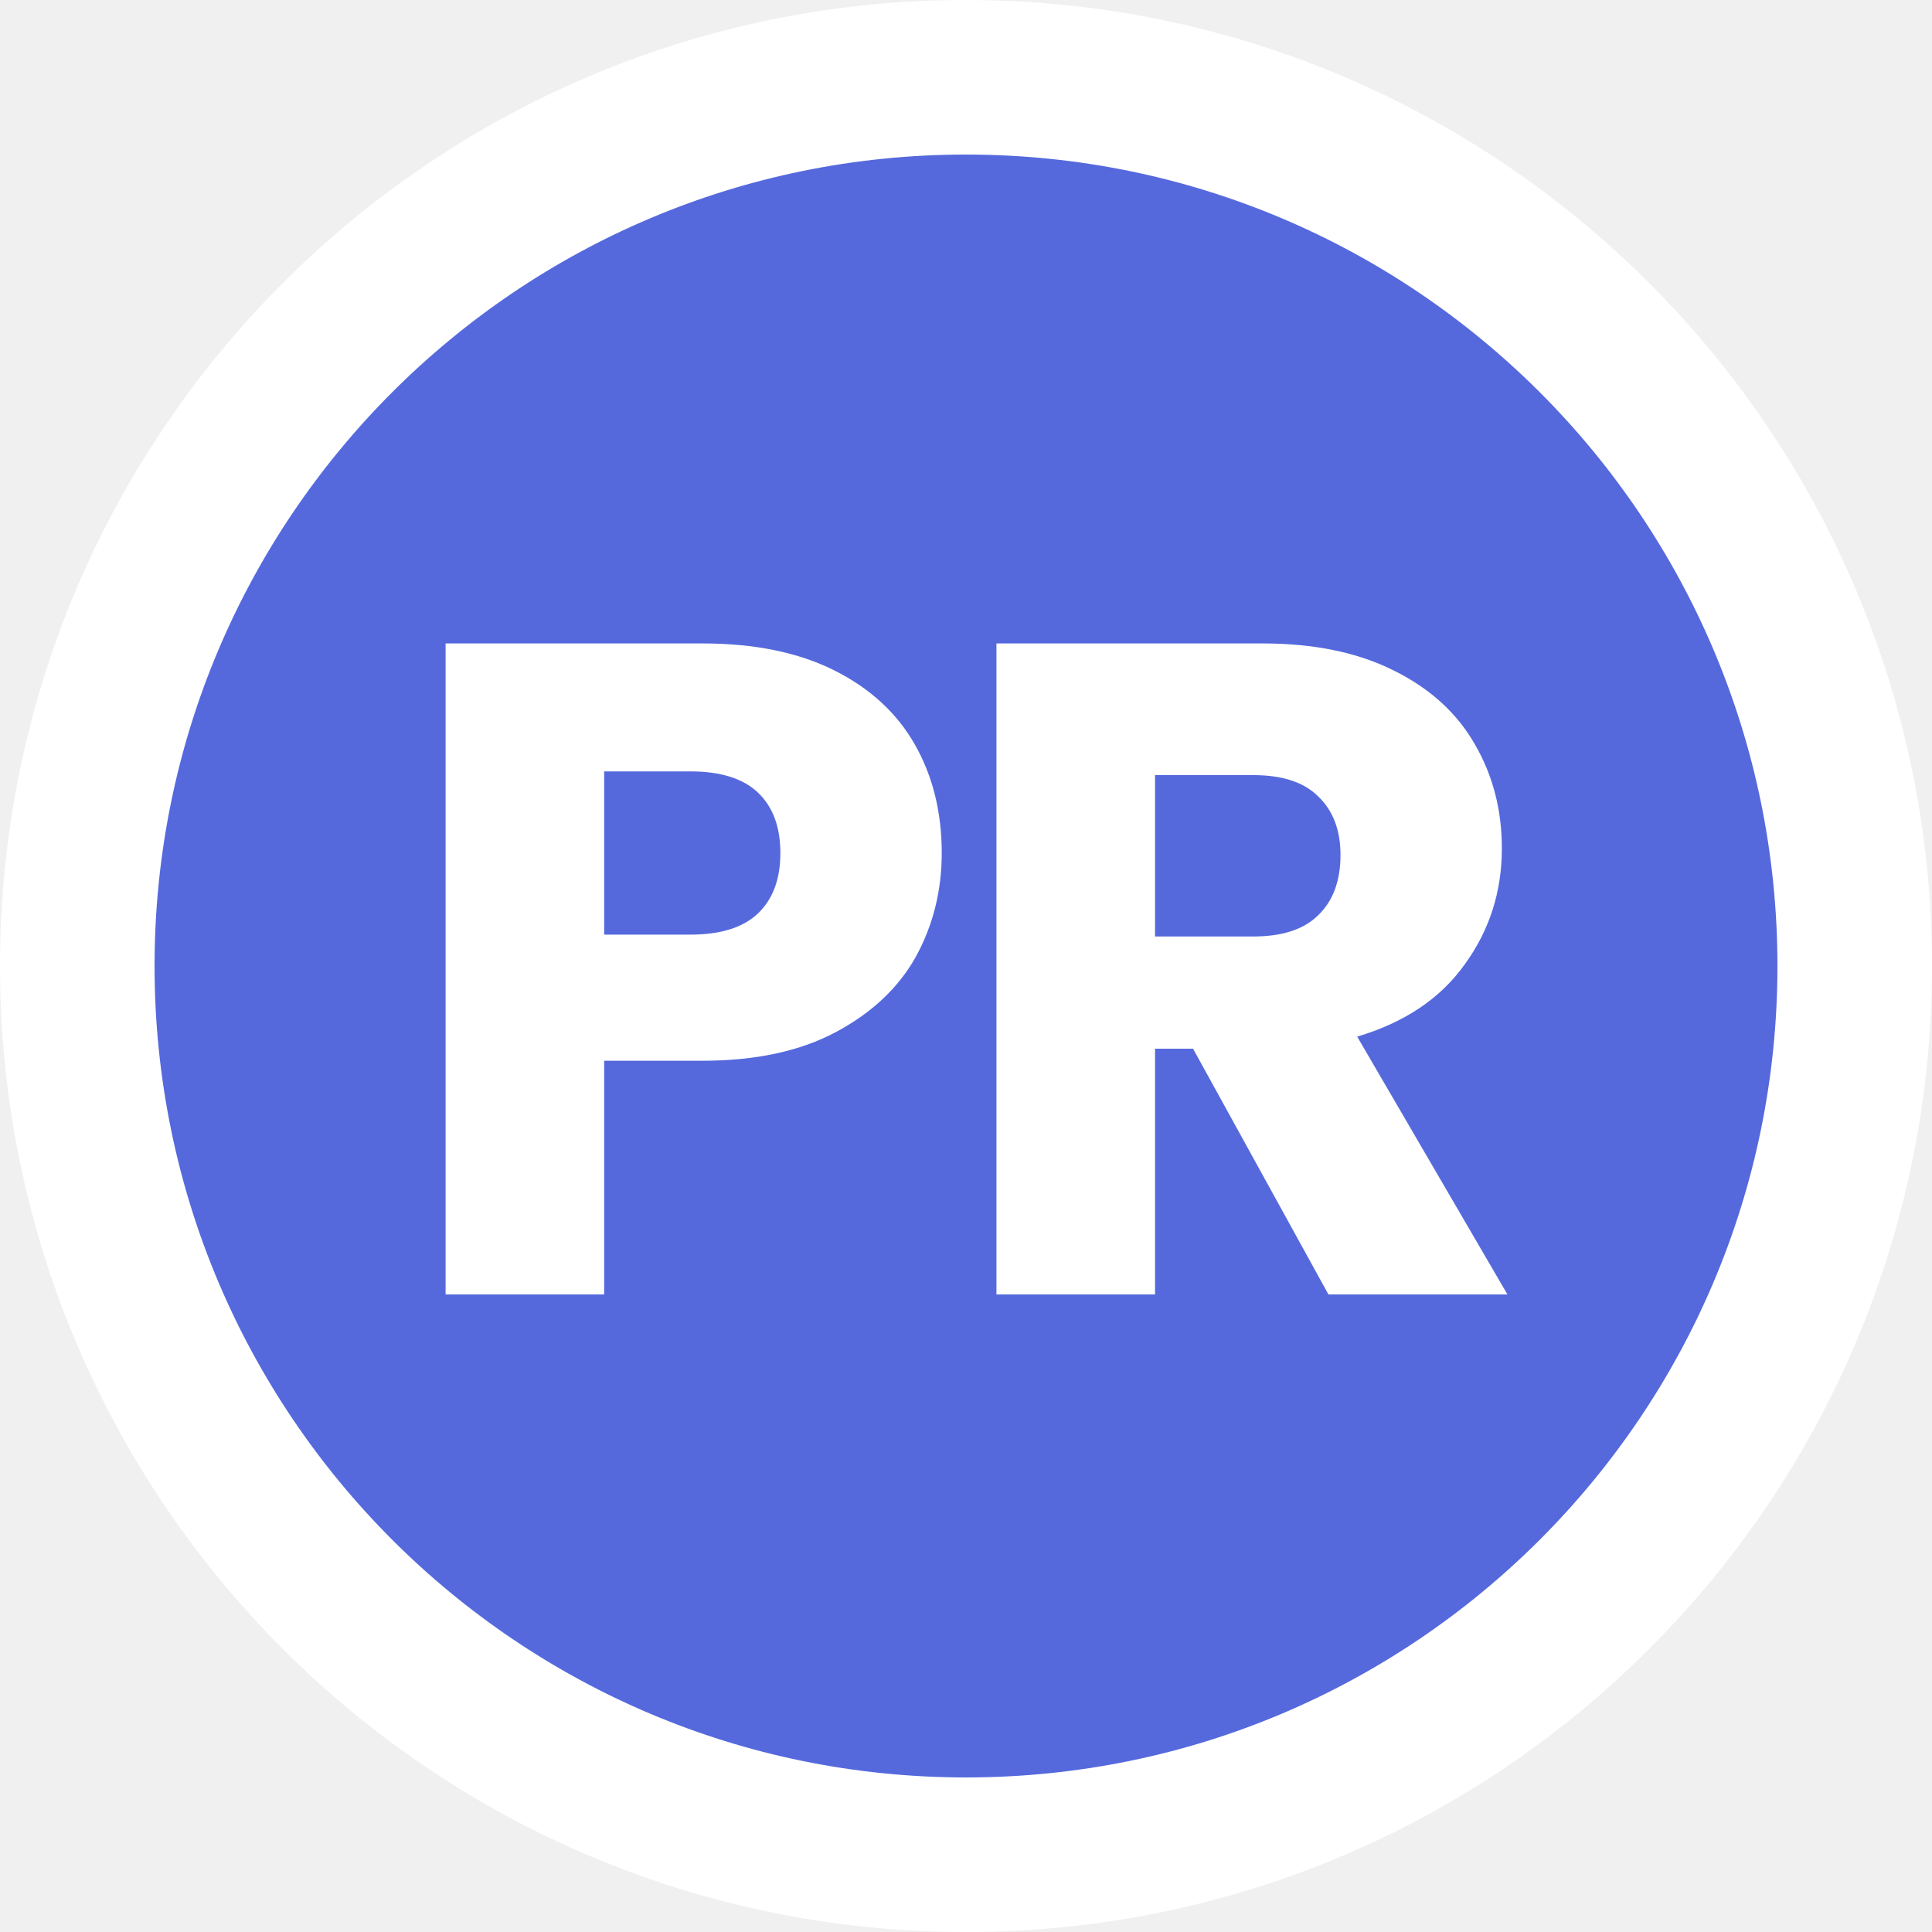
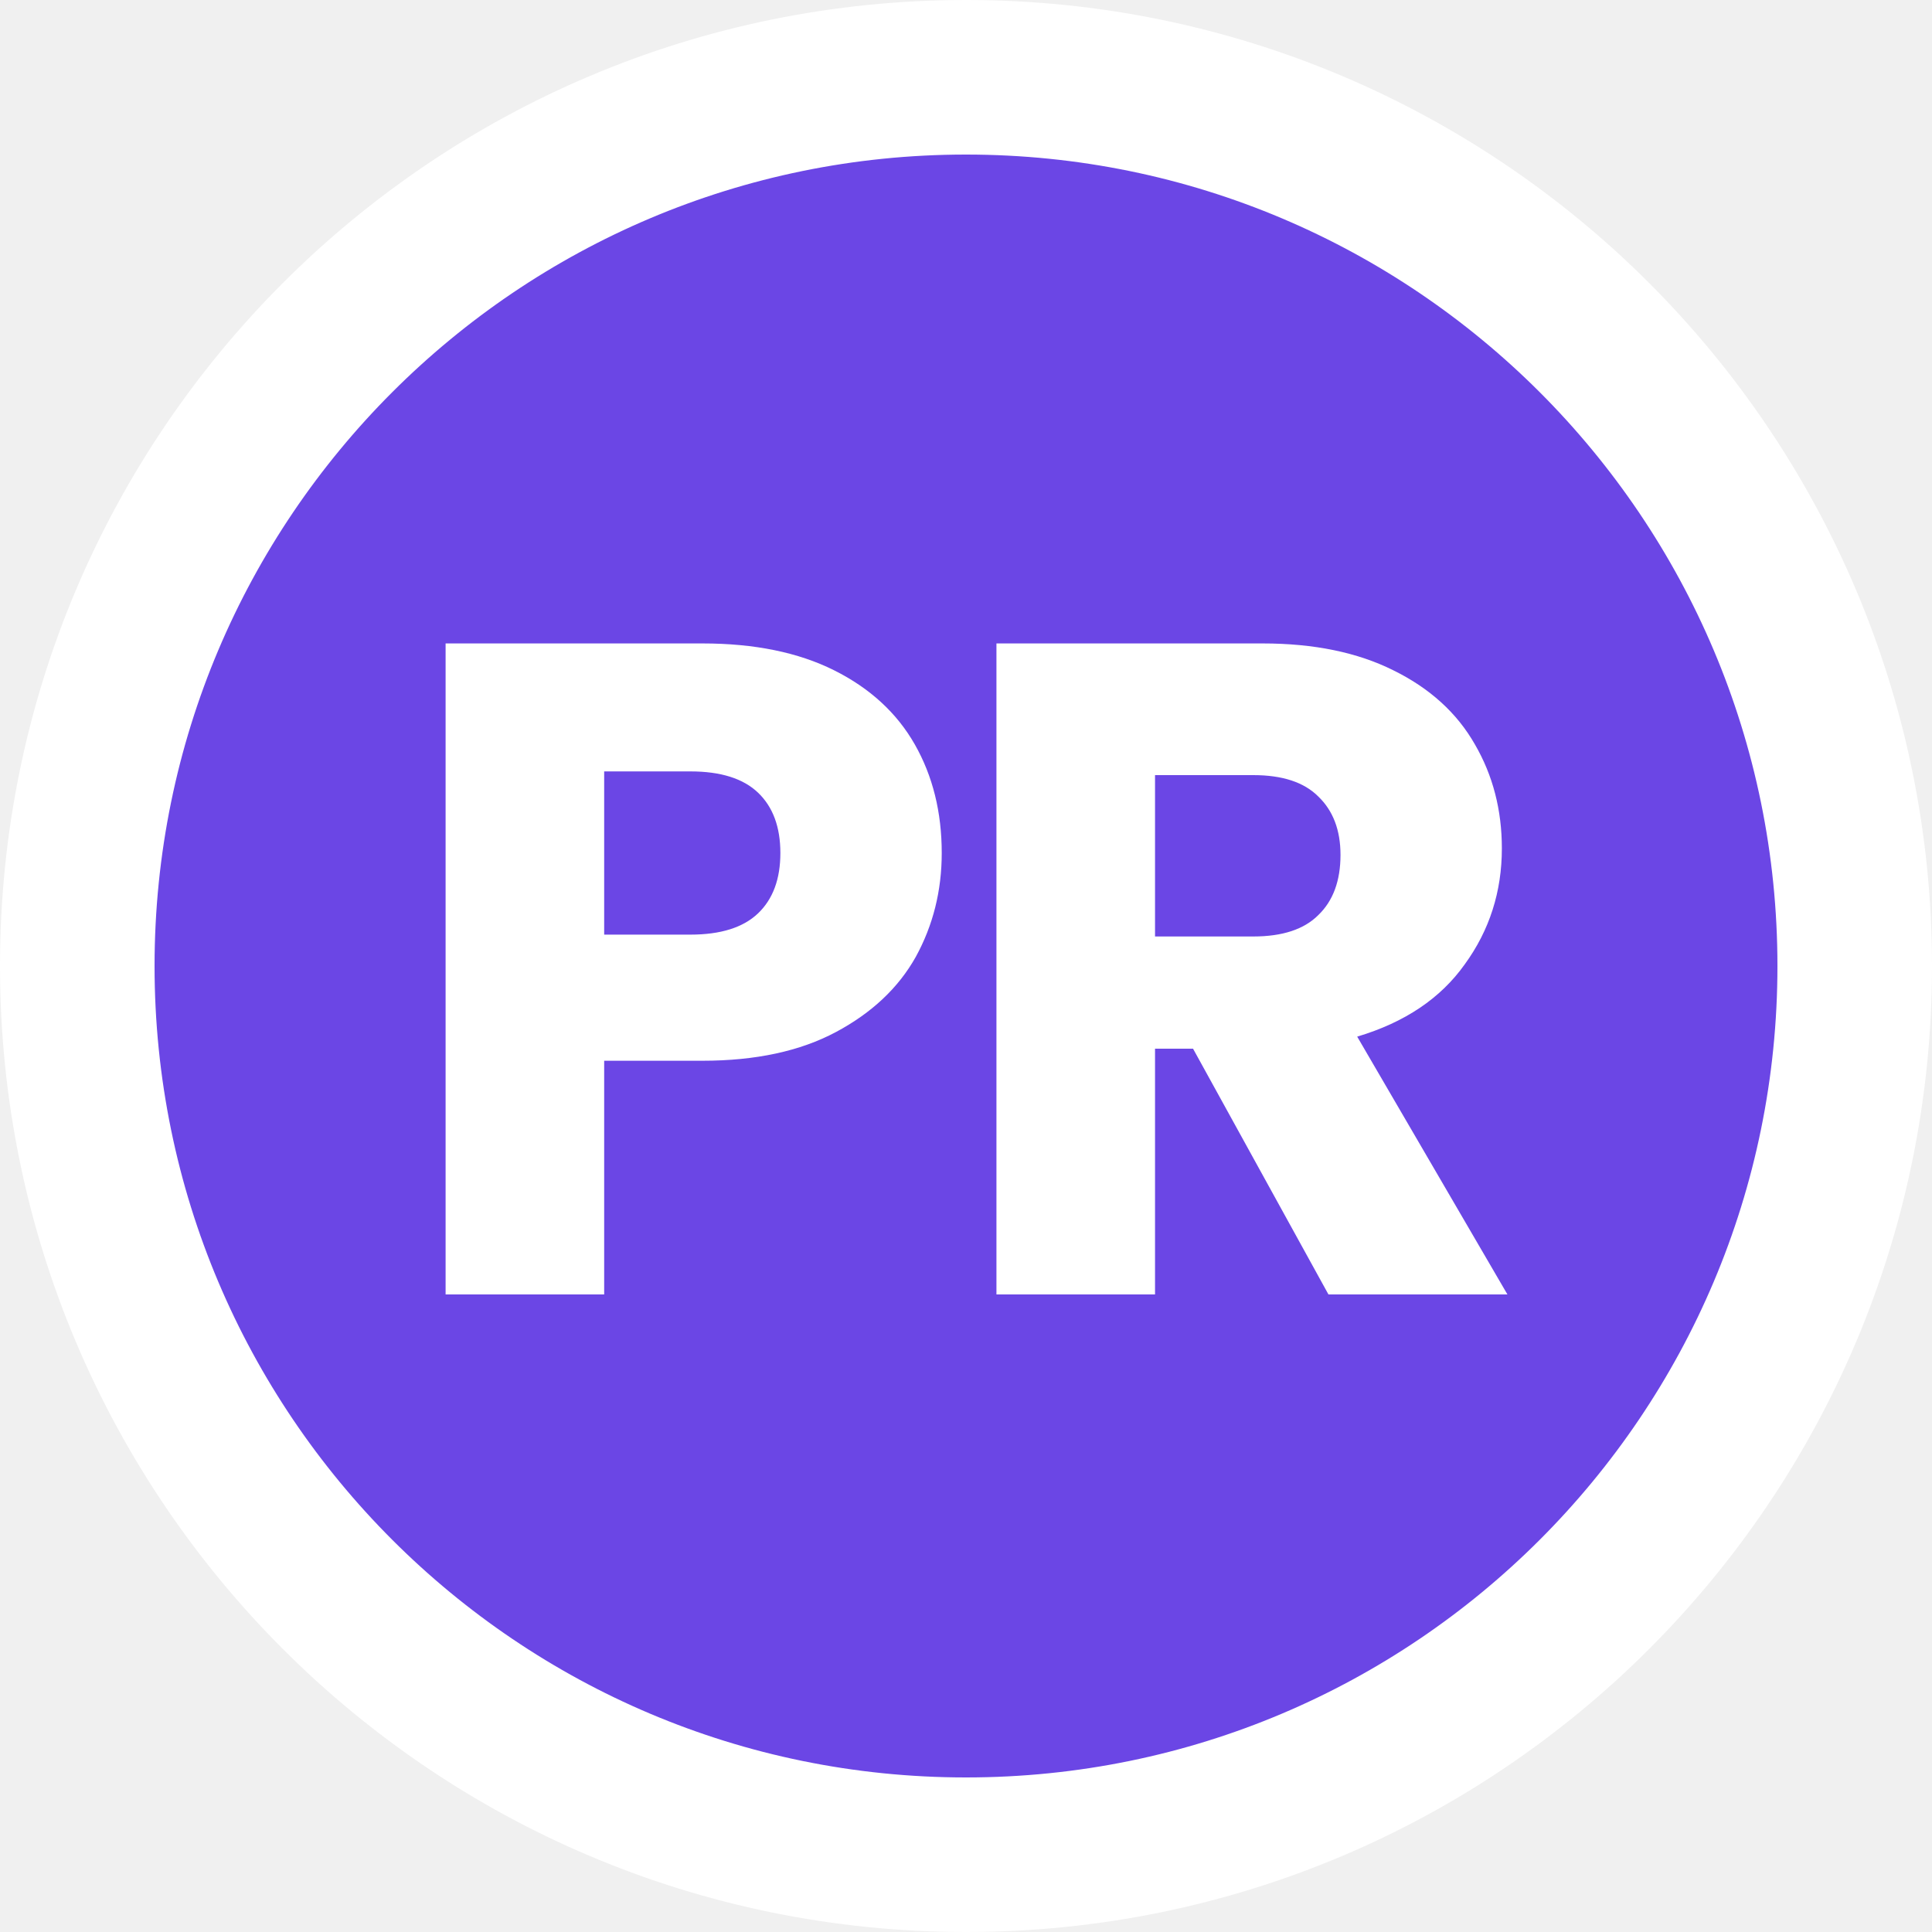
<svg xmlns="http://www.w3.org/2000/svg" width="50" height="50" viewBox="0 0 50 50" fill="none">
-   <rect x="2" y="2" width="46" height="46" rx="23" fill="#5569DD" />
+   <rect x="2" y="2" width="46" height="46" rx="23" fill="#6b46e5" />
  <rect x="2" y="2" width="46" height="46" rx="23" stroke="white" stroke-width="4" />
  <path d="M24.372 22.076C24.372 23.052 24.148 23.948 23.7 24.764C23.252 25.564 22.564 26.212 21.636 26.708C20.708 27.204 19.556 27.452 18.18 27.452H15.636V33.5H11.532V16.652H18.18C19.524 16.652 20.66 16.884 21.588 17.348C22.516 17.812 23.212 18.452 23.676 19.268C24.14 20.084 24.372 21.02 24.372 22.076ZM17.868 24.188C18.652 24.188 19.236 24.004 19.62 23.636C20.004 23.268 20.196 22.748 20.196 22.076C20.196 21.404 20.004 20.884 19.62 20.516C19.236 20.148 18.652 19.964 17.868 19.964H15.636V24.188H17.868ZM34.38 33.5L30.876 27.14H29.892V33.5H25.788V16.652H32.676C34.004 16.652 35.132 16.884 36.06 17.348C37.004 17.812 37.708 18.452 38.172 19.268C38.636 20.068 38.868 20.964 38.868 21.956C38.868 23.076 38.548 24.076 37.908 24.956C37.284 25.836 36.356 26.46 35.124 26.828L39.012 33.5H34.38ZM29.892 24.236H32.436C33.188 24.236 33.748 24.052 34.116 23.684C34.5 23.316 34.692 22.796 34.692 22.124C34.692 21.484 34.5 20.98 34.116 20.612C33.748 20.244 33.188 20.06 32.436 20.06H29.892V24.236Z" fill="white" />
</svg>
